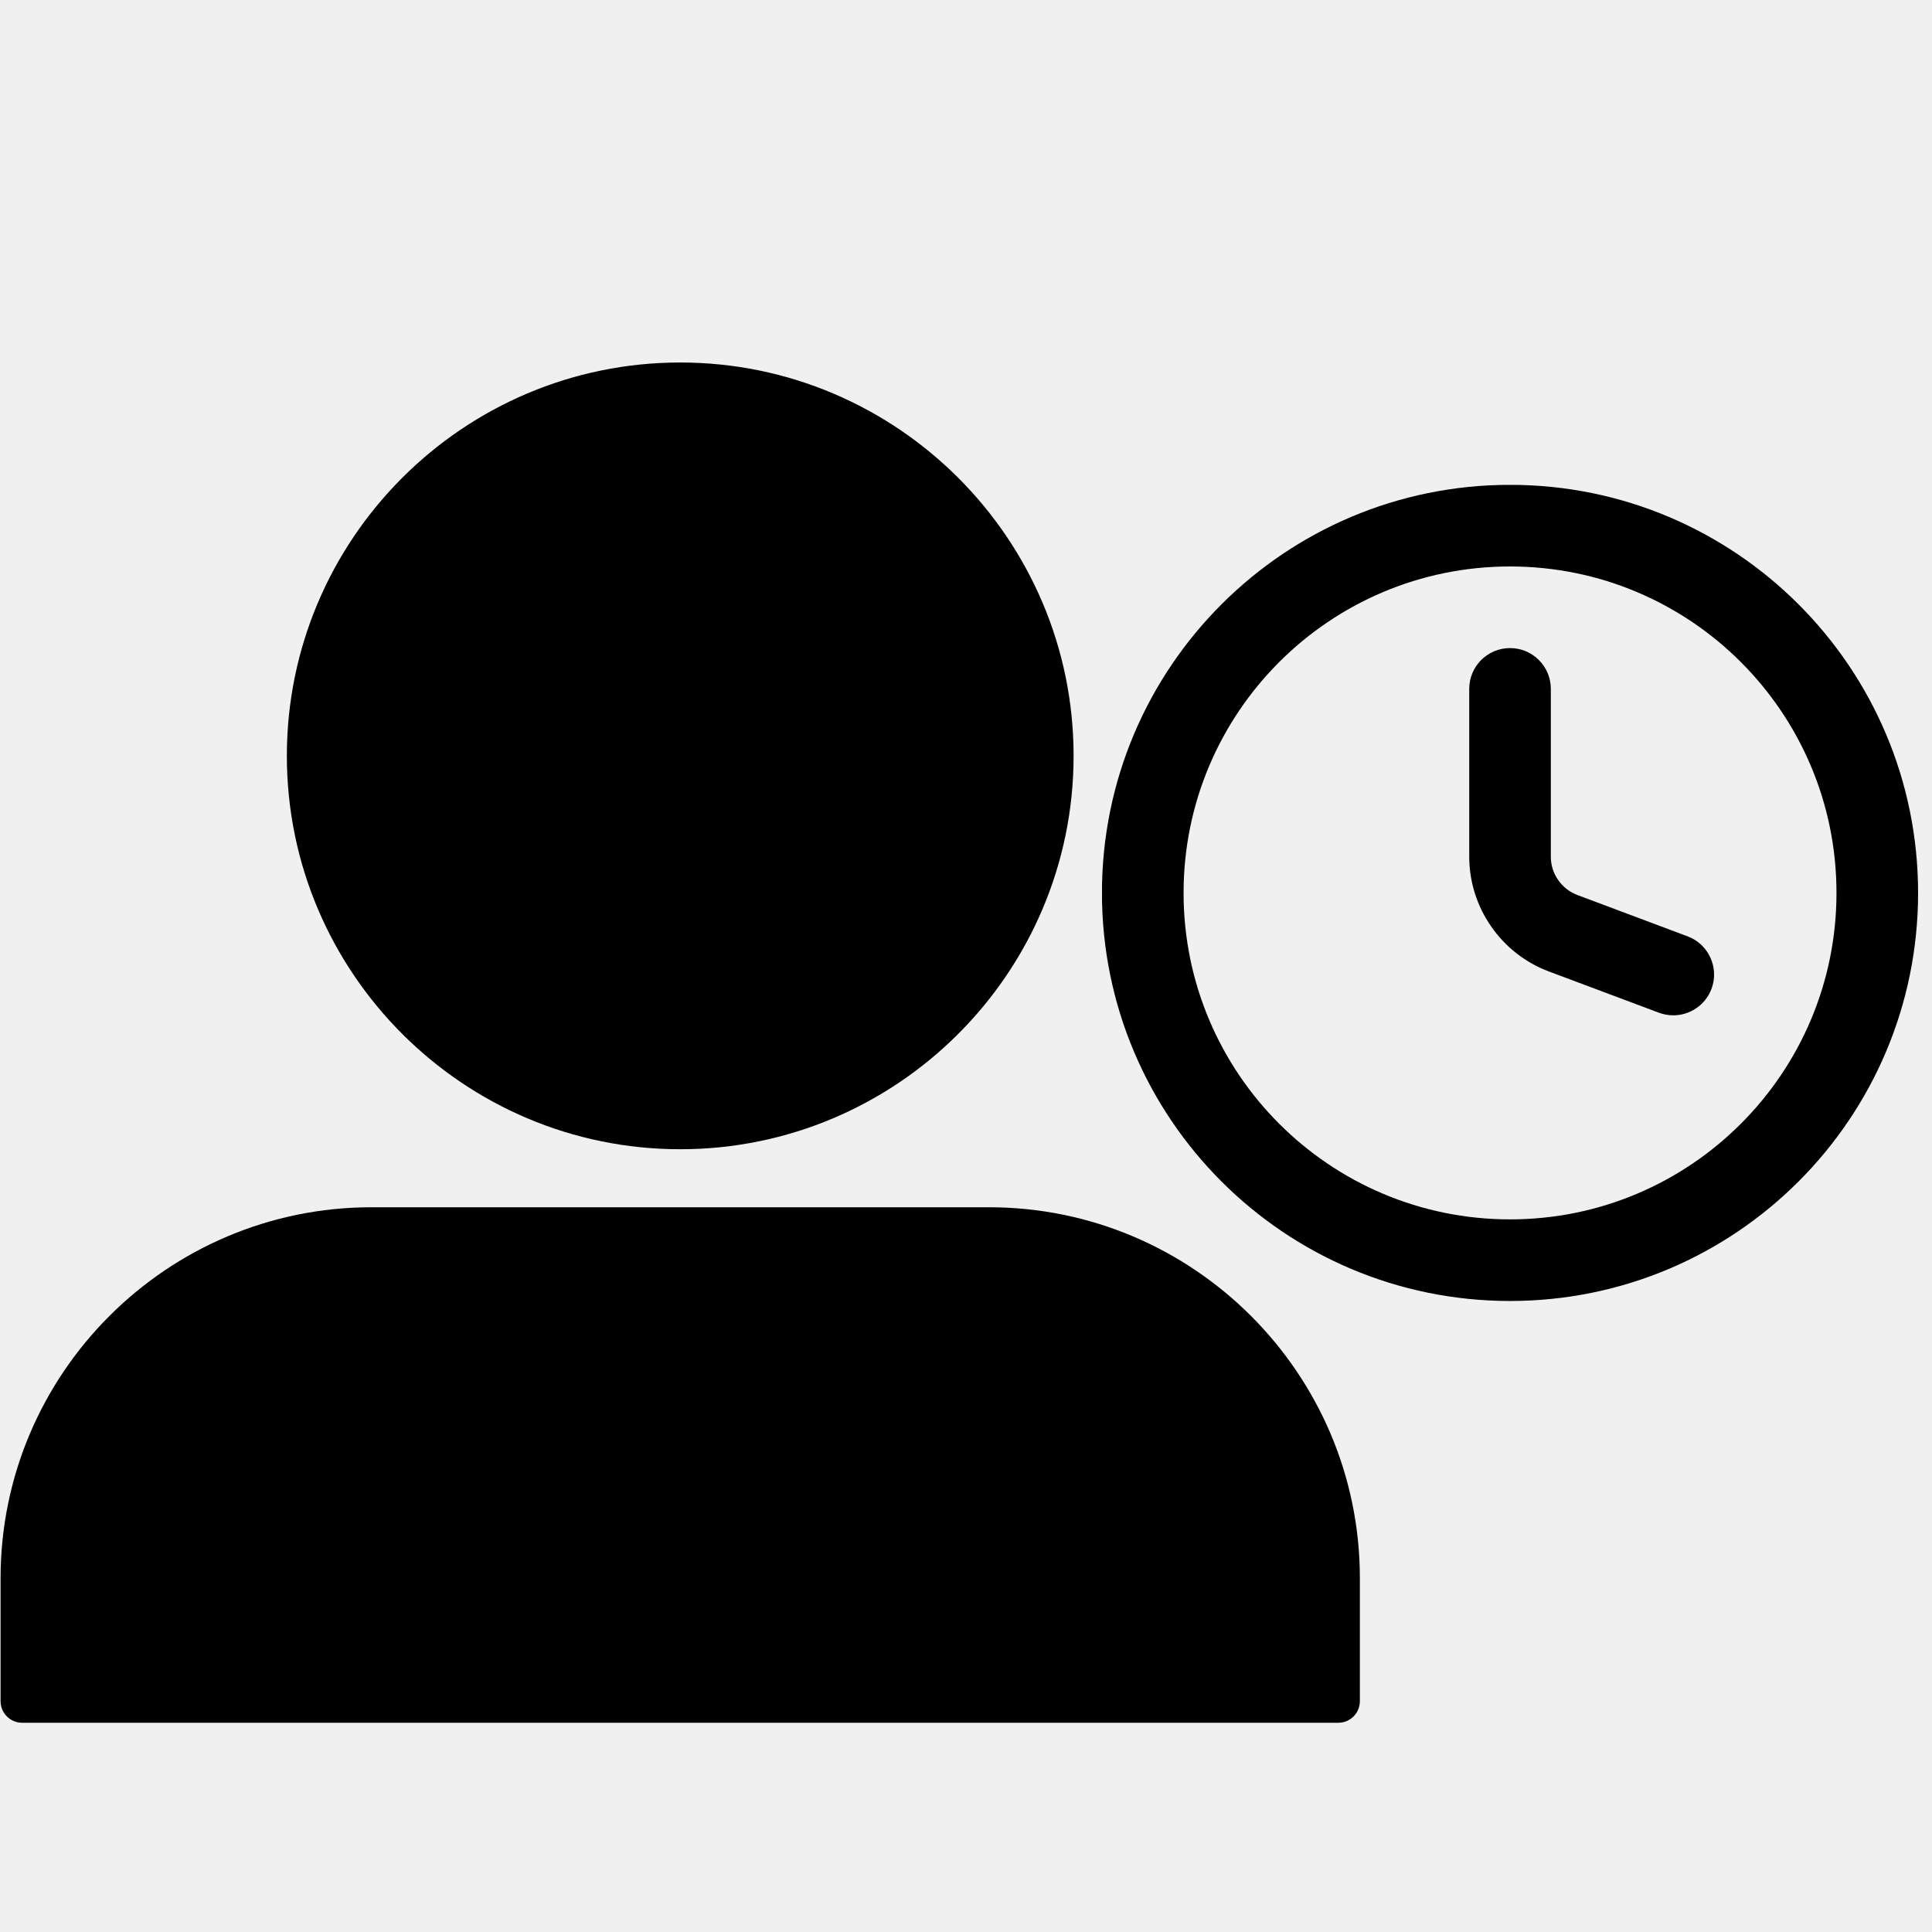
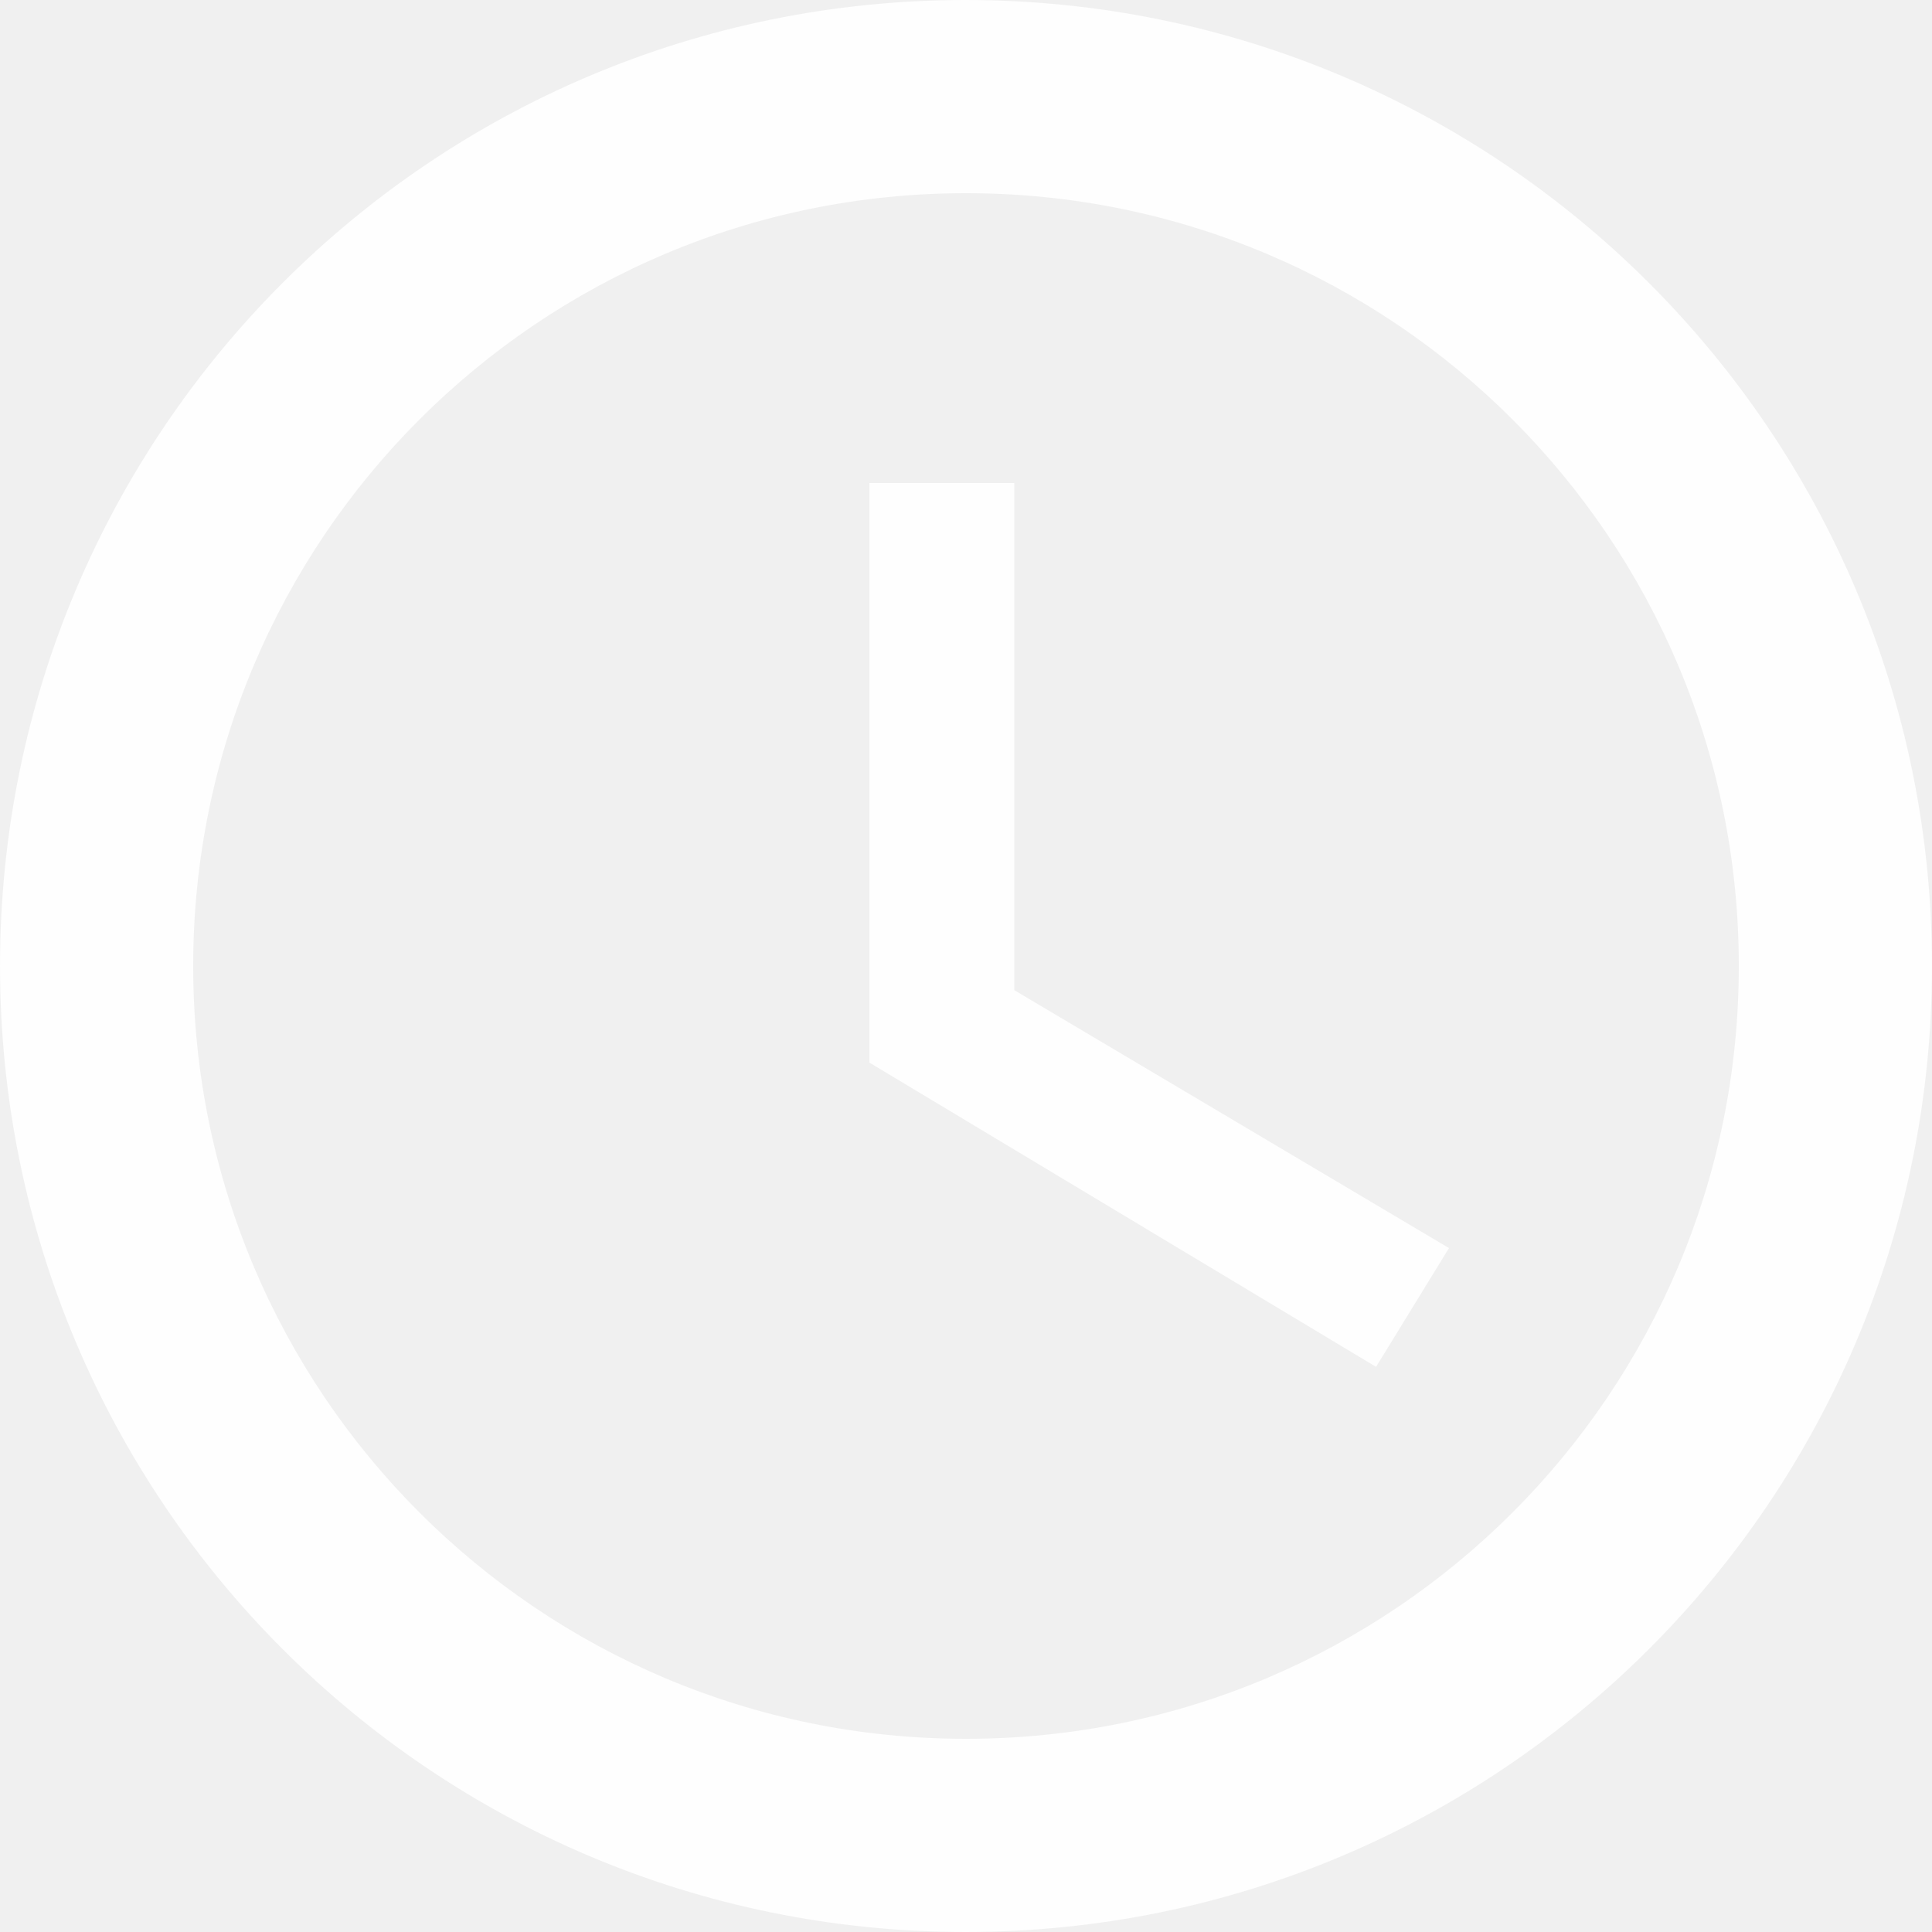
<svg xmlns="http://www.w3.org/2000/svg" width="400" zoomAndPan="magnify" viewBox="0 0 300 300" height="400" preserveAspectRatio="xMidYMid meet" version="1.0">
-   <defs>
-     <clipPath id="7c87899bfb">
-       <path d="M 0 0.289 L 211.234 0.289 L 211.234 211.523 L 0 211.523 Z M 0 0.289 " clip-rule="nonzero" />
-     </clipPath>
-     <clipPath id="d094af7ca3">
-       <path d="M 171.121 19.297 L 297.863 19.297 L 297.863 146.035 L 171.121 146.035 Z M 171.121 19.297 " clip-rule="nonzero" />
-     </clipPath>
-     <clipPath id="4a22ec43ef">
-       <rect x="0" width="300" y="0" height="212" />
-     </clipPath>
-   </defs>
-   <g transform="matrix(1, 0, 0, 1, 0, 56)">
-     <g clip-path="url(#4a22ec43ef)">
-       <g clip-path="url(#7c87899bfb)">
-         <path fill="#000000" d="M 207.812 211.508 L 3.438 211.508 C 1.59 211.508 0.09 210.008 0.09 208.156 L 0.09 189.066 C 0.09 157.301 25.93 131.461 57.695 131.461 L 153.555 131.461 C 185.32 131.461 211.16 157.301 211.16 189.066 L 211.16 208.156 C 211.16 210.008 209.664 211.508 207.812 211.508 Z M 105.625 122.453 C 71.945 122.453 44.543 95.051 44.543 61.371 C 44.543 27.688 71.945 0.289 105.625 0.289 C 139.305 0.289 166.707 27.688 166.707 61.371 C 166.707 95.051 139.305 122.453 105.625 122.453 Z M 105.625 122.453 " fill-opacity="1" fill-rule="nonzero" />
-       </g>
-       <g clip-path="url(#d094af7ca3)">
-         <path fill="#000000" d="M 234.477 19.285 C 199.48 19.285 171.109 47.656 171.109 82.652 C 171.109 117.648 199.48 146.016 234.477 146.016 C 269.473 146.016 297.84 117.648 297.84 82.652 C 297.84 47.656 269.473 19.285 234.477 19.285 Z M 234.477 133.344 C 206.48 133.344 183.785 110.645 183.785 82.652 C 183.785 54.656 206.48 31.961 234.477 31.961 C 262.473 31.961 285.168 54.656 285.168 82.652 C 285.168 110.645 262.473 133.344 234.477 133.344 Z M 265.762 97.547 C 264.805 100.09 262.383 101.66 259.824 101.66 C 259.082 101.66 258.332 101.527 257.594 101.254 L 240.473 94.836 C 233.094 92.066 228.141 84.914 228.141 77.039 L 228.141 50.969 C 228.141 47.473 230.973 44.633 234.477 44.633 C 237.98 44.633 240.812 47.473 240.812 50.969 L 240.812 77.039 C 240.812 79.668 242.469 82.051 244.926 82.973 L 262.047 89.395 C 265.324 90.617 266.984 94.273 265.762 97.547 Z M 265.762 97.547 " fill-opacity="1" fill-rule="nonzero" />
-       </g>
-     </g>
-   </g>
+   <path fill="#ffffff" d="M 149.926 0 C 67.051 0 0 67.125 0 150 C 0 232.875 67.051 300 149.926 300 C 232.801 300 300 232.875 300 150 C 300 67.125 232.801 0 149.926 0 Z M 150 270 C 83.699 270 30 216.301 30 150 C 30 83.699 83.699 30 150 30 C 216.301 30 270 83.699 270 150 C 270 216.301 216.301 270 150 270 Z M 150 270 " fill-opacity="0.9" fill-rule="nonzero" />
+   <path fill="#ffffff" d="M 157.5 75 L 135 75 L 135 165 L 213.676 212.25 L 225 193.801 L 157.5 153.75 Z M 157.5 75 " fill-opacity="0.9" fill-rule="nonzero" />
</svg>
